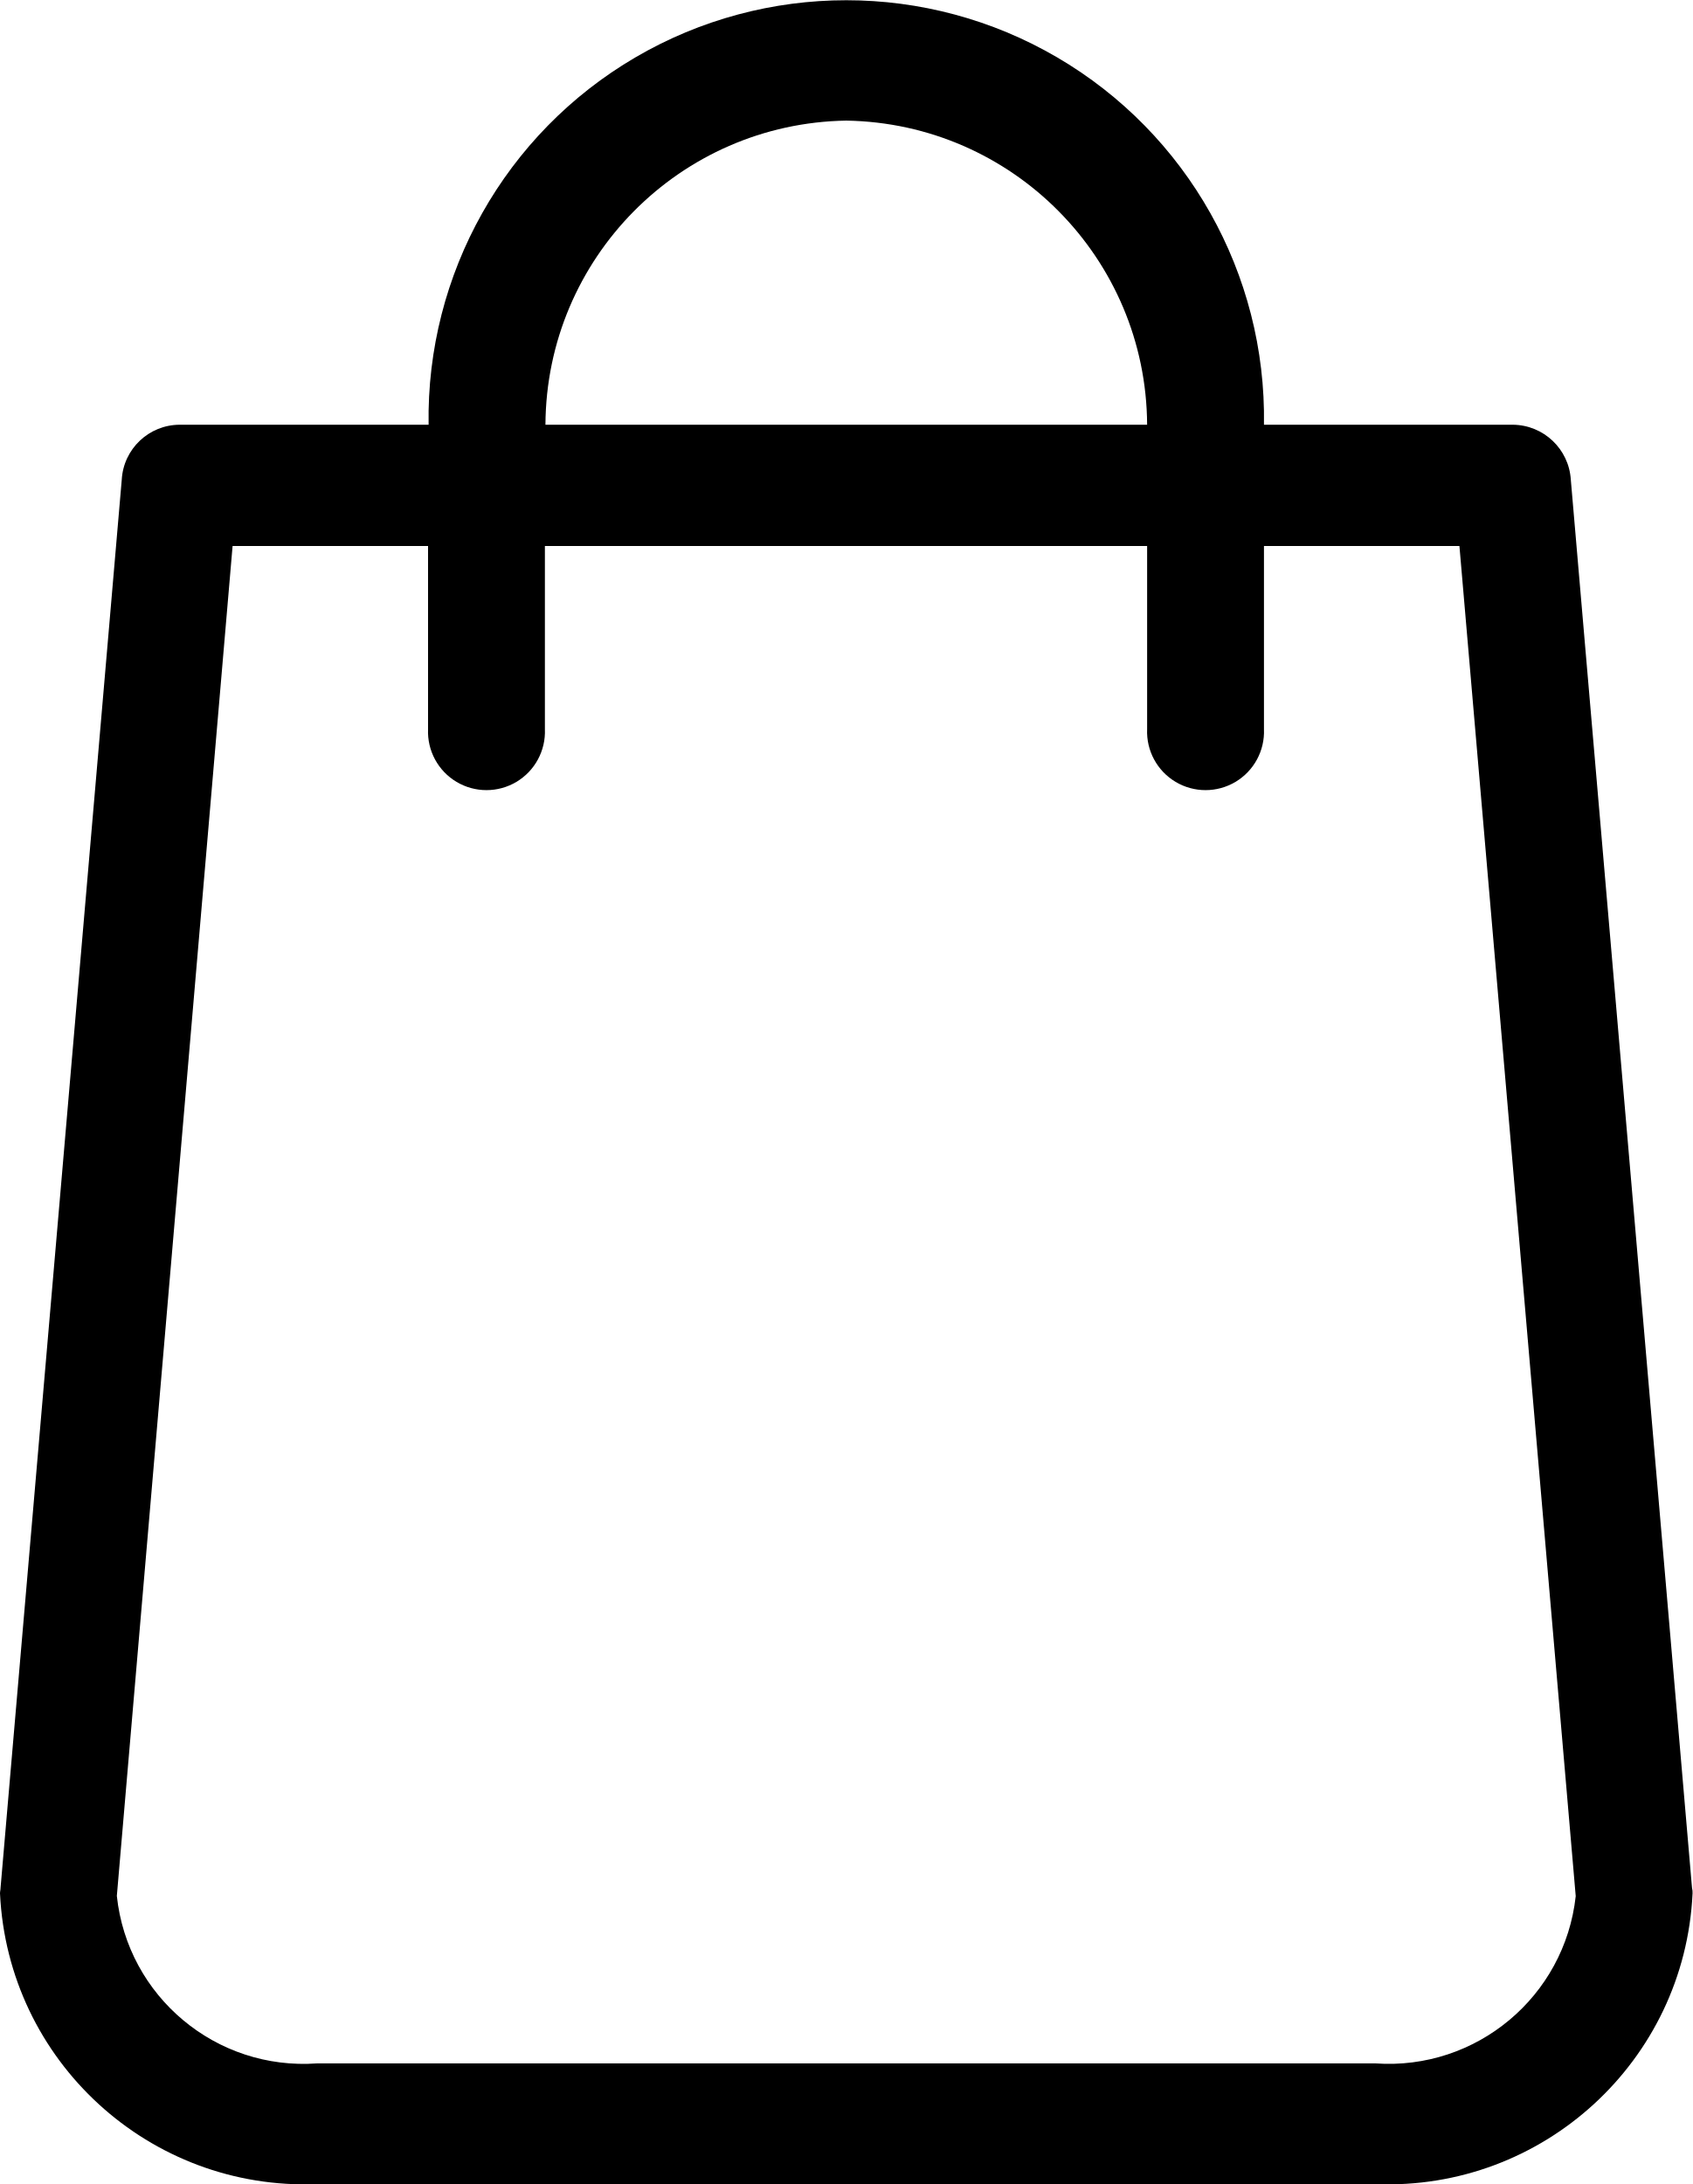
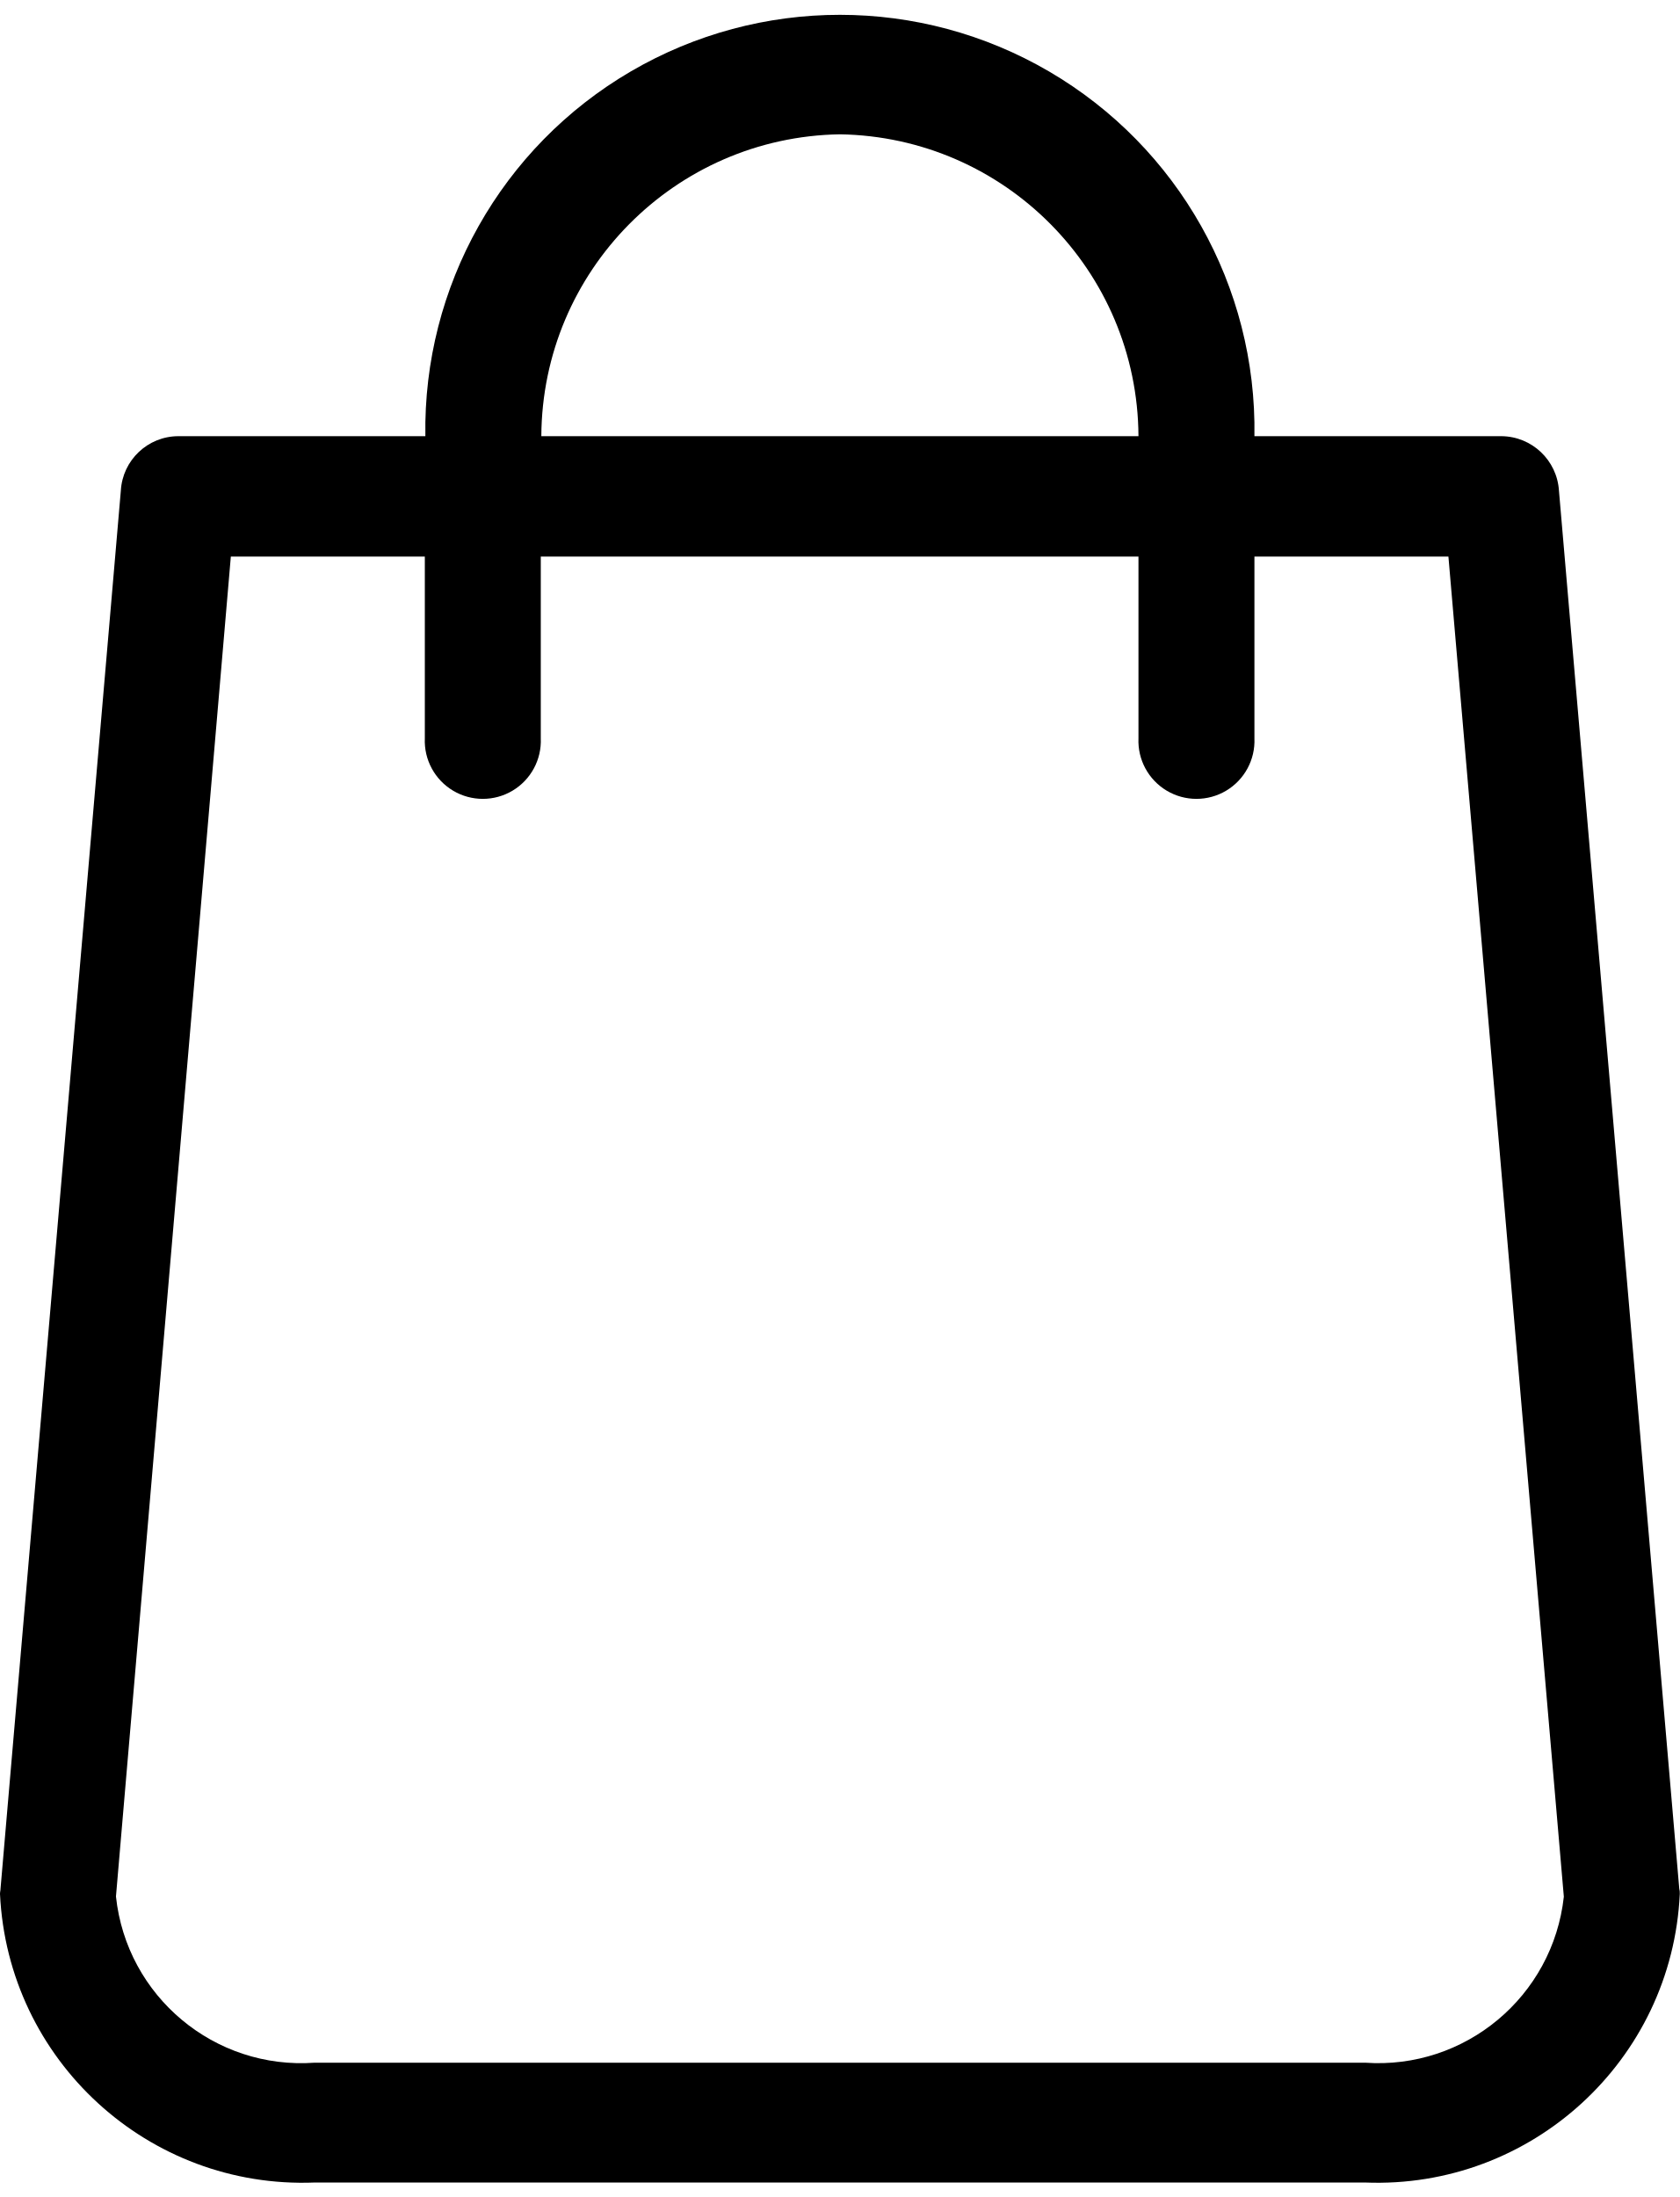
- <svg xmlns="http://www.w3.org/2000/svg" width="31" height="40" viewBox="0 0 31 40">
+ <svg xmlns="http://www.w3.org/2000/svg" width="26" height="34" viewBox="0 0 31 40">
  <path d="M1417.99,133.577l-2.22-25.792a1.073,1.073,0,0,0-1.06-1.006h-4.56a7.651,7.651,0,1,0-15.3,0h-4.56a1.066,1.066,0,0,0-1.06,1.006l-2.22,25.792c0,0.033-.01.065-0.01,0.1a5.592,5.592,0,0,0,5.81,5.325h19.38a5.592,5.592,0,0,0,5.81-5.325A0.327,0.327,0,0,0,1417.99,133.577Zm-15.49-32.368a5.6,5.6,0,0,1,5.51,5.57h-11.02A5.6,5.6,0,0,1,1402.5,101.209Zm9.69,35.582h-19.38a3.44,3.44,0,0,1-3.67-3.067L1391.26,109h3.58v3.354a1.071,1.071,0,1,0,2.14,0V109h11.03v3.354a1.071,1.071,0,1,0,2.14,0V109h3.58l2.13,24.728A3.447,3.447,0,0,1,1412.19,136.791Z" transform="translate(-1387 -99)" />
</svg>
